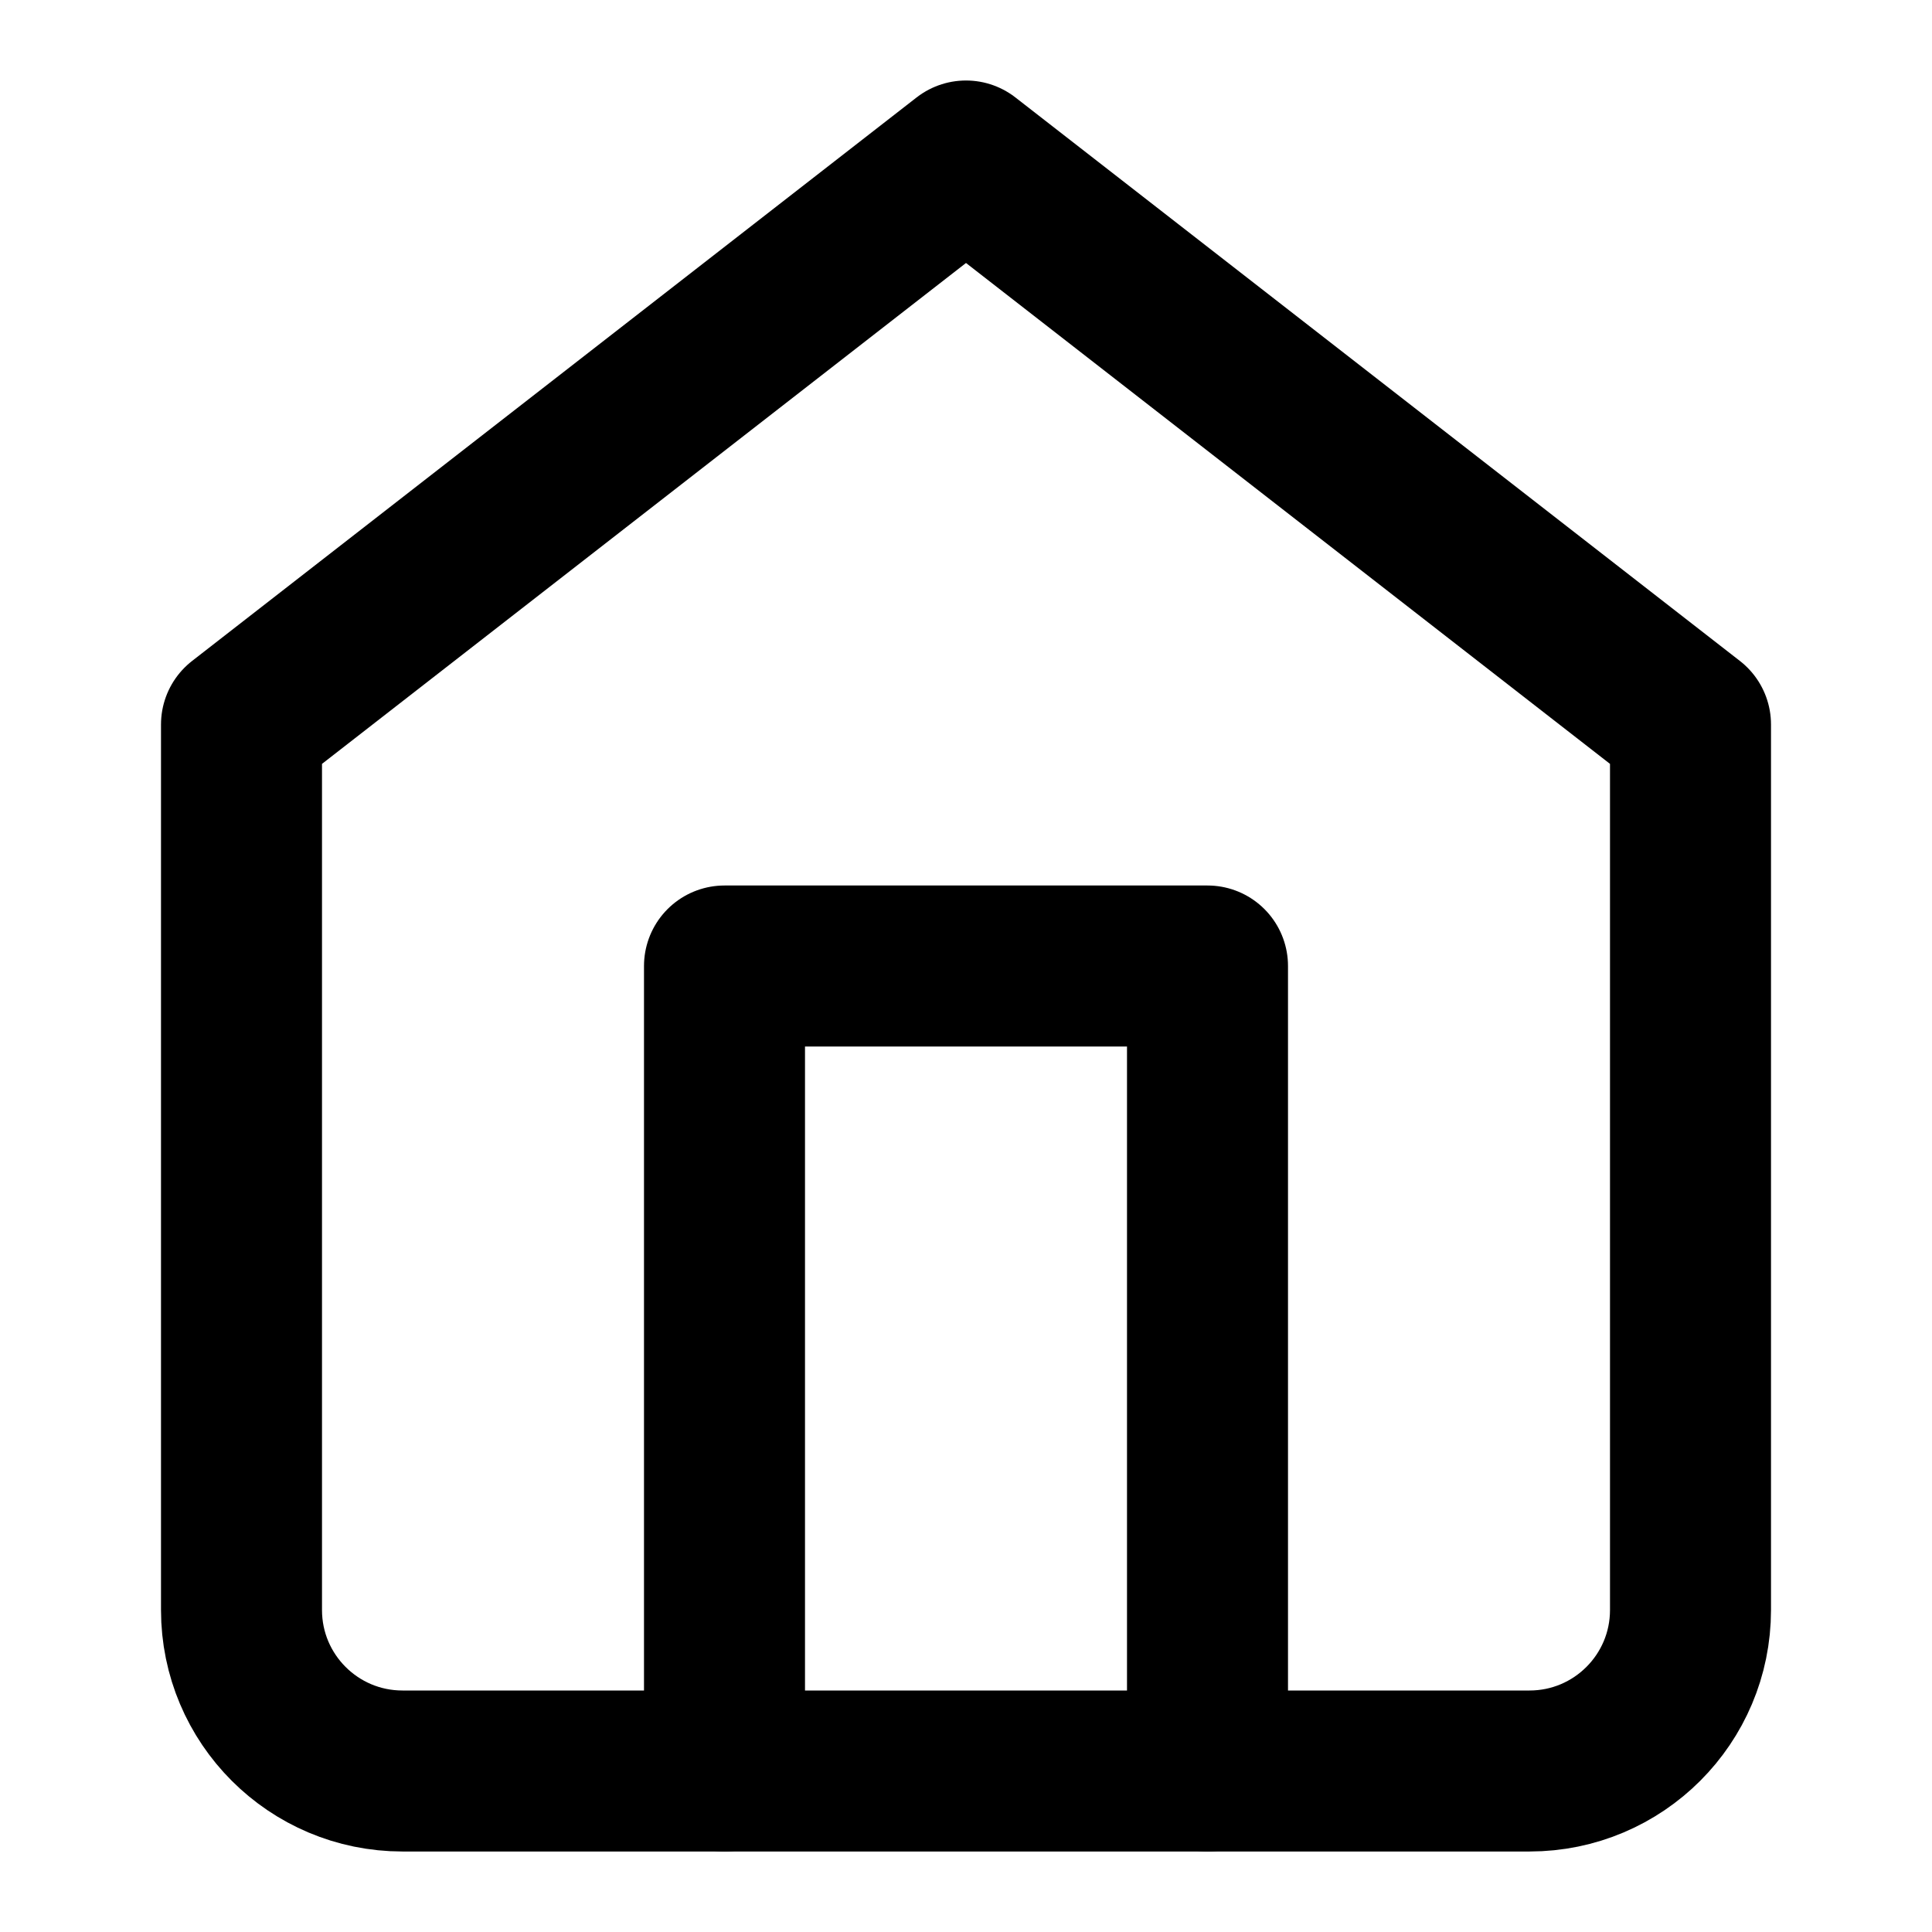
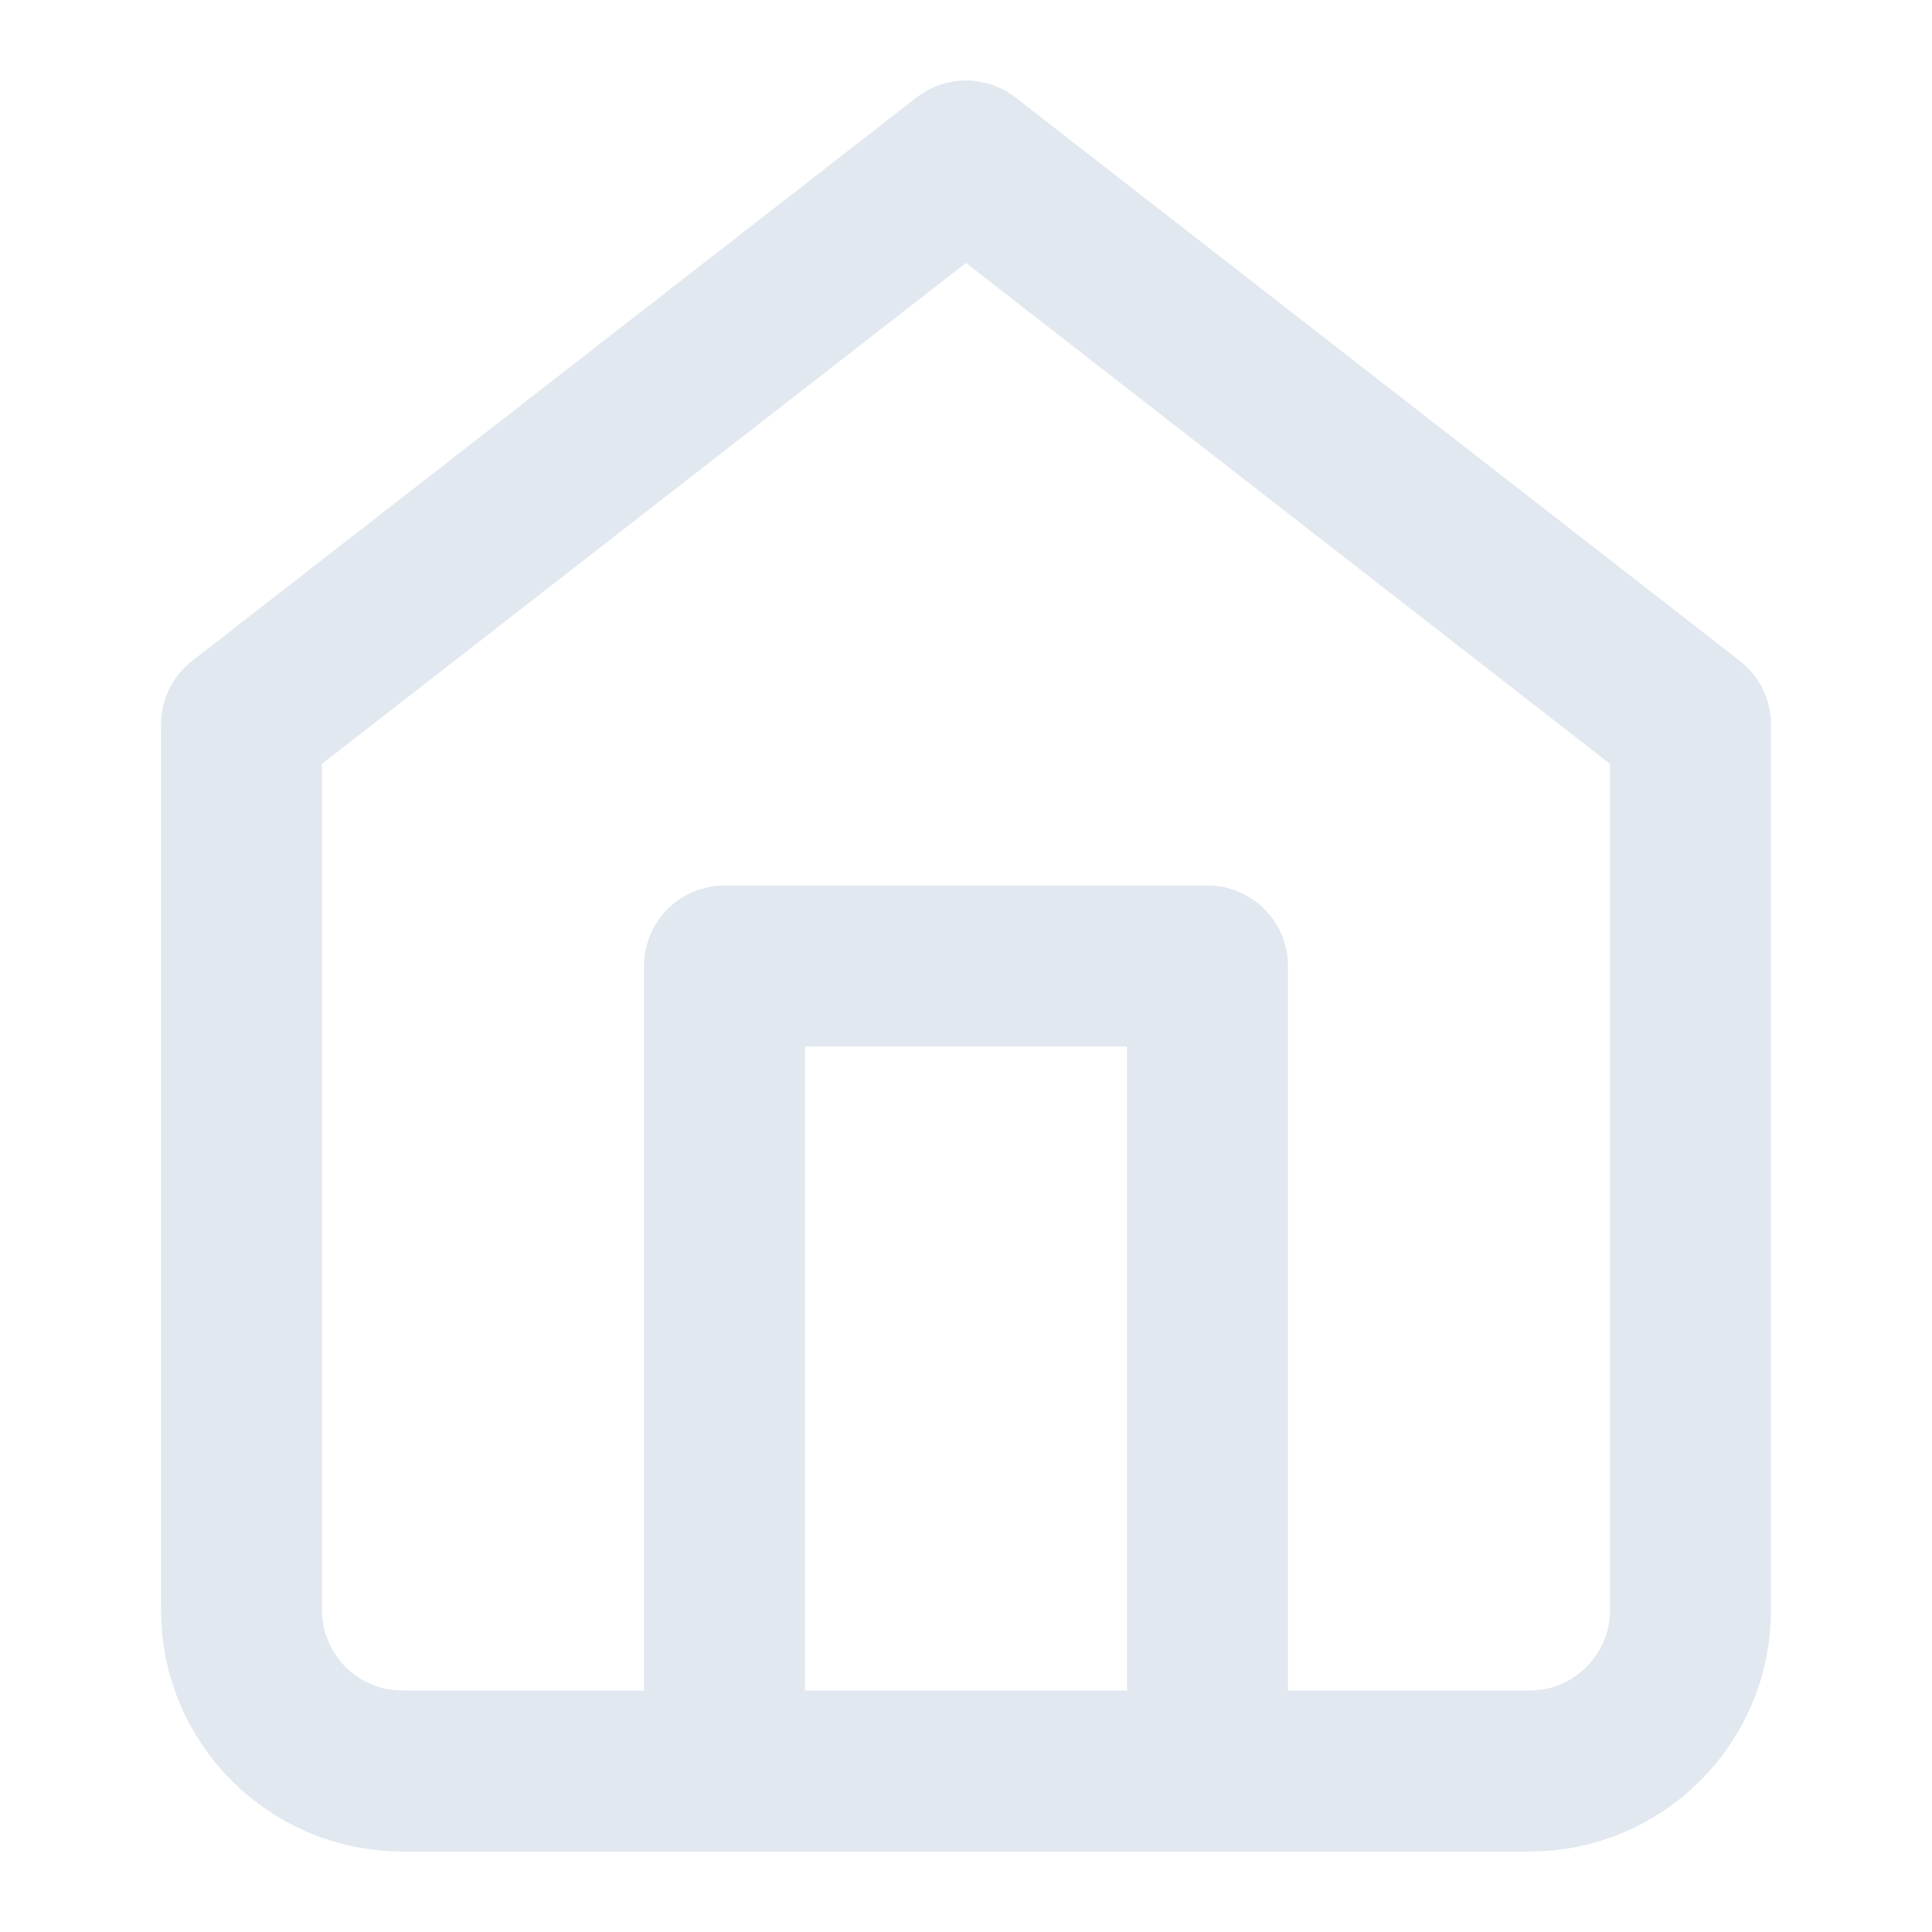
- <svg xmlns="http://www.w3.org/2000/svg" viewBox="0 0 24 24" fill="none" stroke="currentColor" stroke-width="2" stroke-linecap="round" stroke-linejoin="round">
+ <svg xmlns="http://www.w3.org/2000/svg" viewBox="0 0 24 24" fill="none" stroke="#e2e8f0" stroke-width="2" stroke-linecap="round" stroke-linejoin="round">
  <path d="M3 9l9-7 9 7v11a2 2 0 0 1-2 2H5a2 2 0 0 1-2-2z" />
  <polyline points="9 22 9 12 15 12 15 22" />
</svg>
